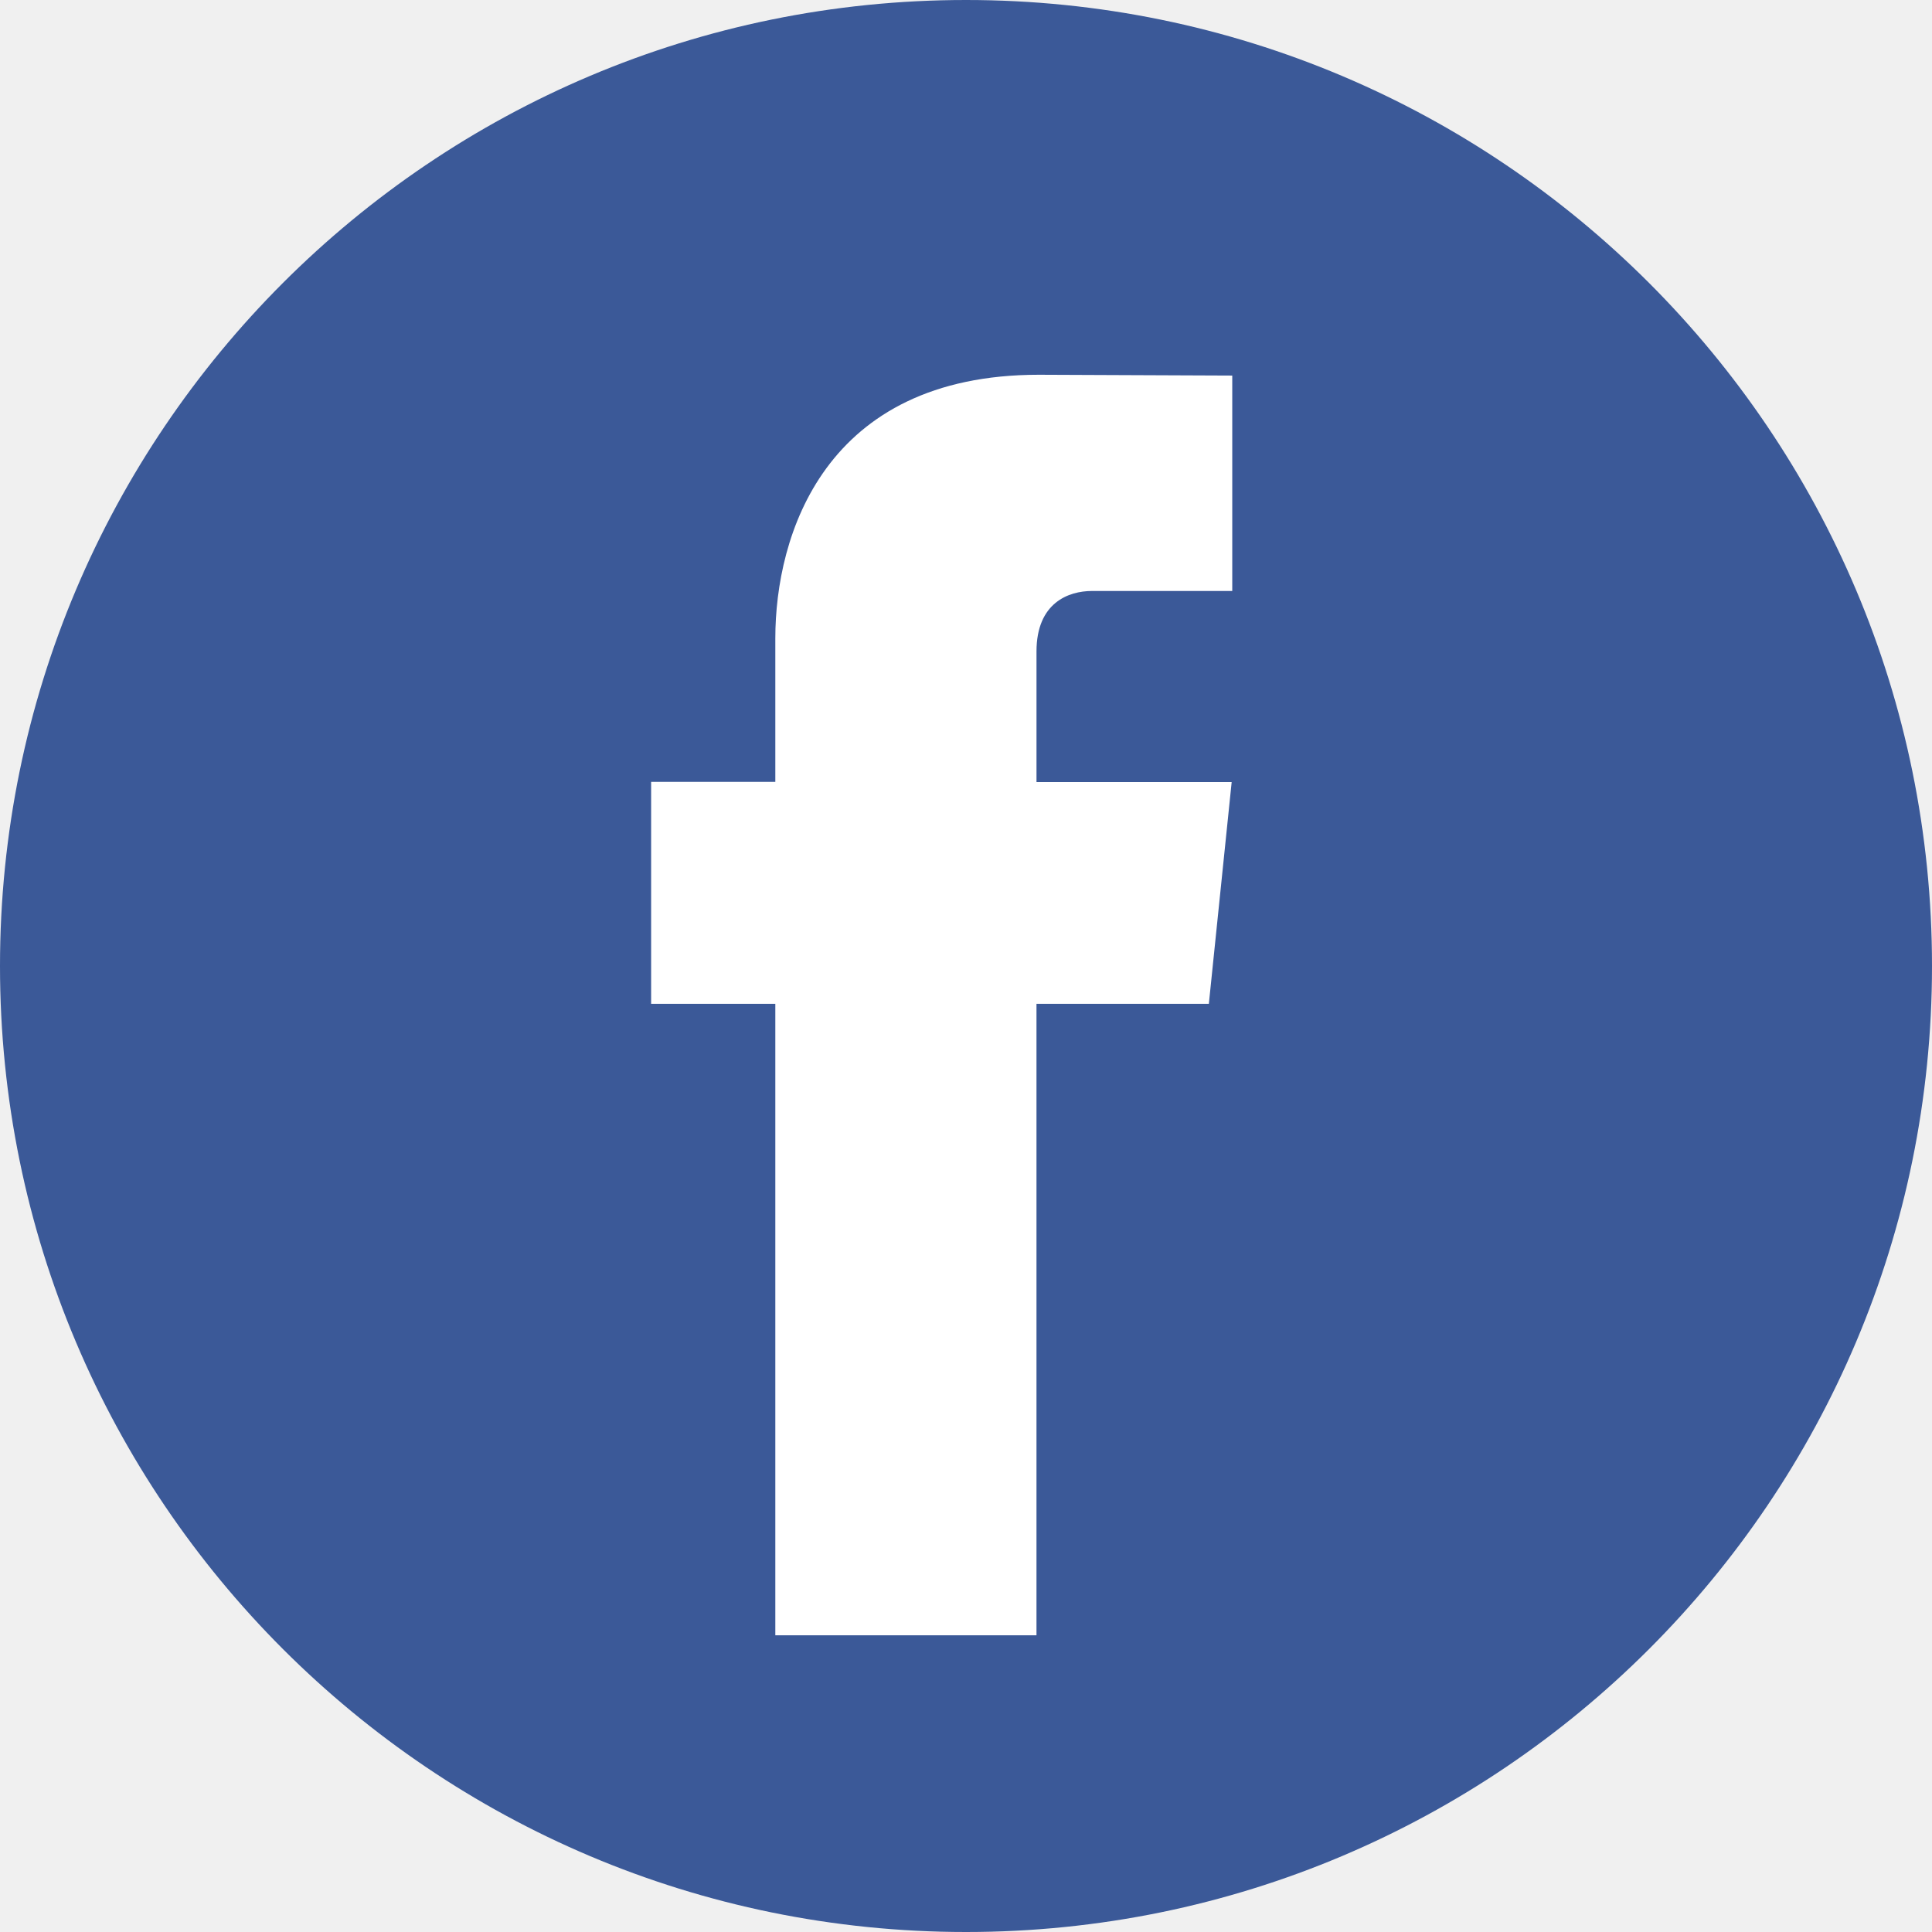
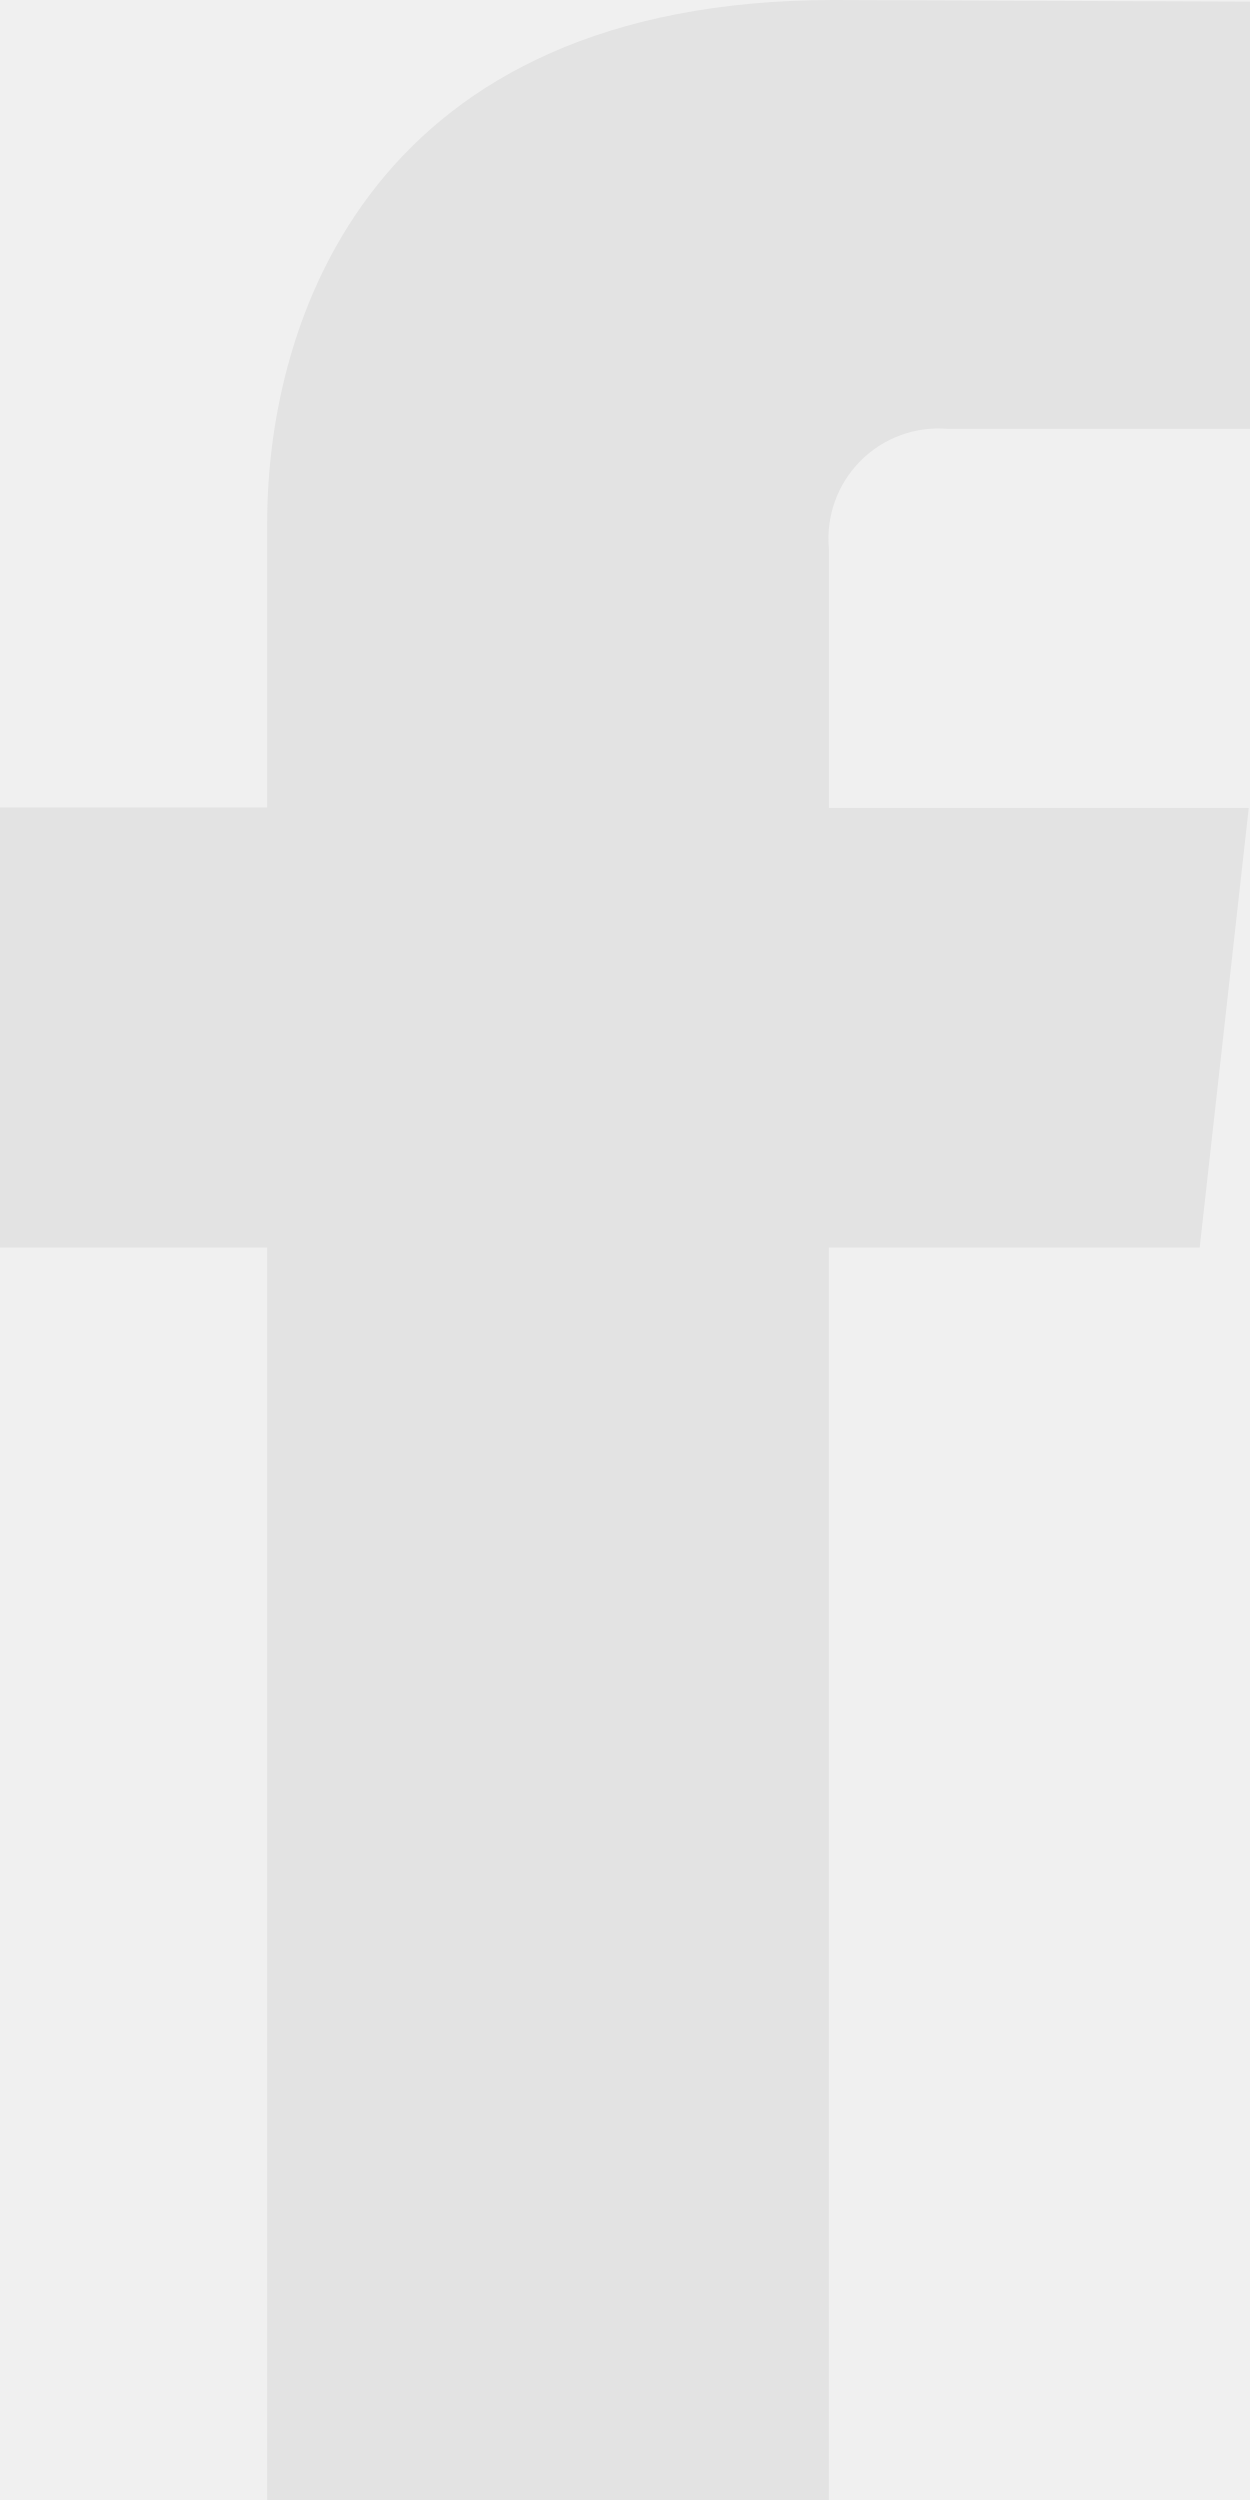
- <svg xmlns="http://www.w3.org/2000/svg" version="1.1" id="Capa_1" x="0px" y="0px" viewBox="0 0 112.196 112.196" style="enable-background:new 0 0 112.196 112.196;" xml:space="preserve">
-   <g>
-     <circle style="fill:#3B5998;" cx="56.098" cy="56.098" r="56.098" />
-     <path style="fill:#FFFFFF;" d="M70.201,58.294h-10.01v36.672H45.025V58.294h-7.213V45.406h7.213v-8.34   c0-5.964,2.833-15.303,15.301-15.303L71.56,21.81v12.51h-8.151c-1.337,0-3.217,0.668-3.217,3.513v7.585h11.334L70.201,58.294z" />
+ <svg xmlns="http://www.w3.org/2000/svg" width="20" height="40" viewBox="0 0 20 40">
+   <g id="facebook" transform="translate(-10.524 0.639)">
+     <path id="Path_36862" data-name="Path 36862" d="M57.007,41.724H51.074V61.763H42.087V41.724H37.812V34.682h4.275V30.125c0-3.259,1.679-8.362,9.068-8.362l6.658.026v6.836H52.981a1.761,1.761,0,0,0-1.906,1.92v4.145h6.717Z" transform="translate(-27.288 -22.402)" fill="#e3e3e3" />
  </g>
-   <g>
- </g>
-   <g>
- </g>
-   <g>
- </g>
-   <g>
- </g>
-   <g>
- </g>
-   <g>
- </g>
-   <g>
- </g>
-   <g>
- </g>
-   <g>
- </g>
-   <g>
- </g>
-   <g>
- </g>
-   <g>
- </g>
-   <g>
- </g>
-   <g>
- </g>
-   <g>
- </g>
</svg>
